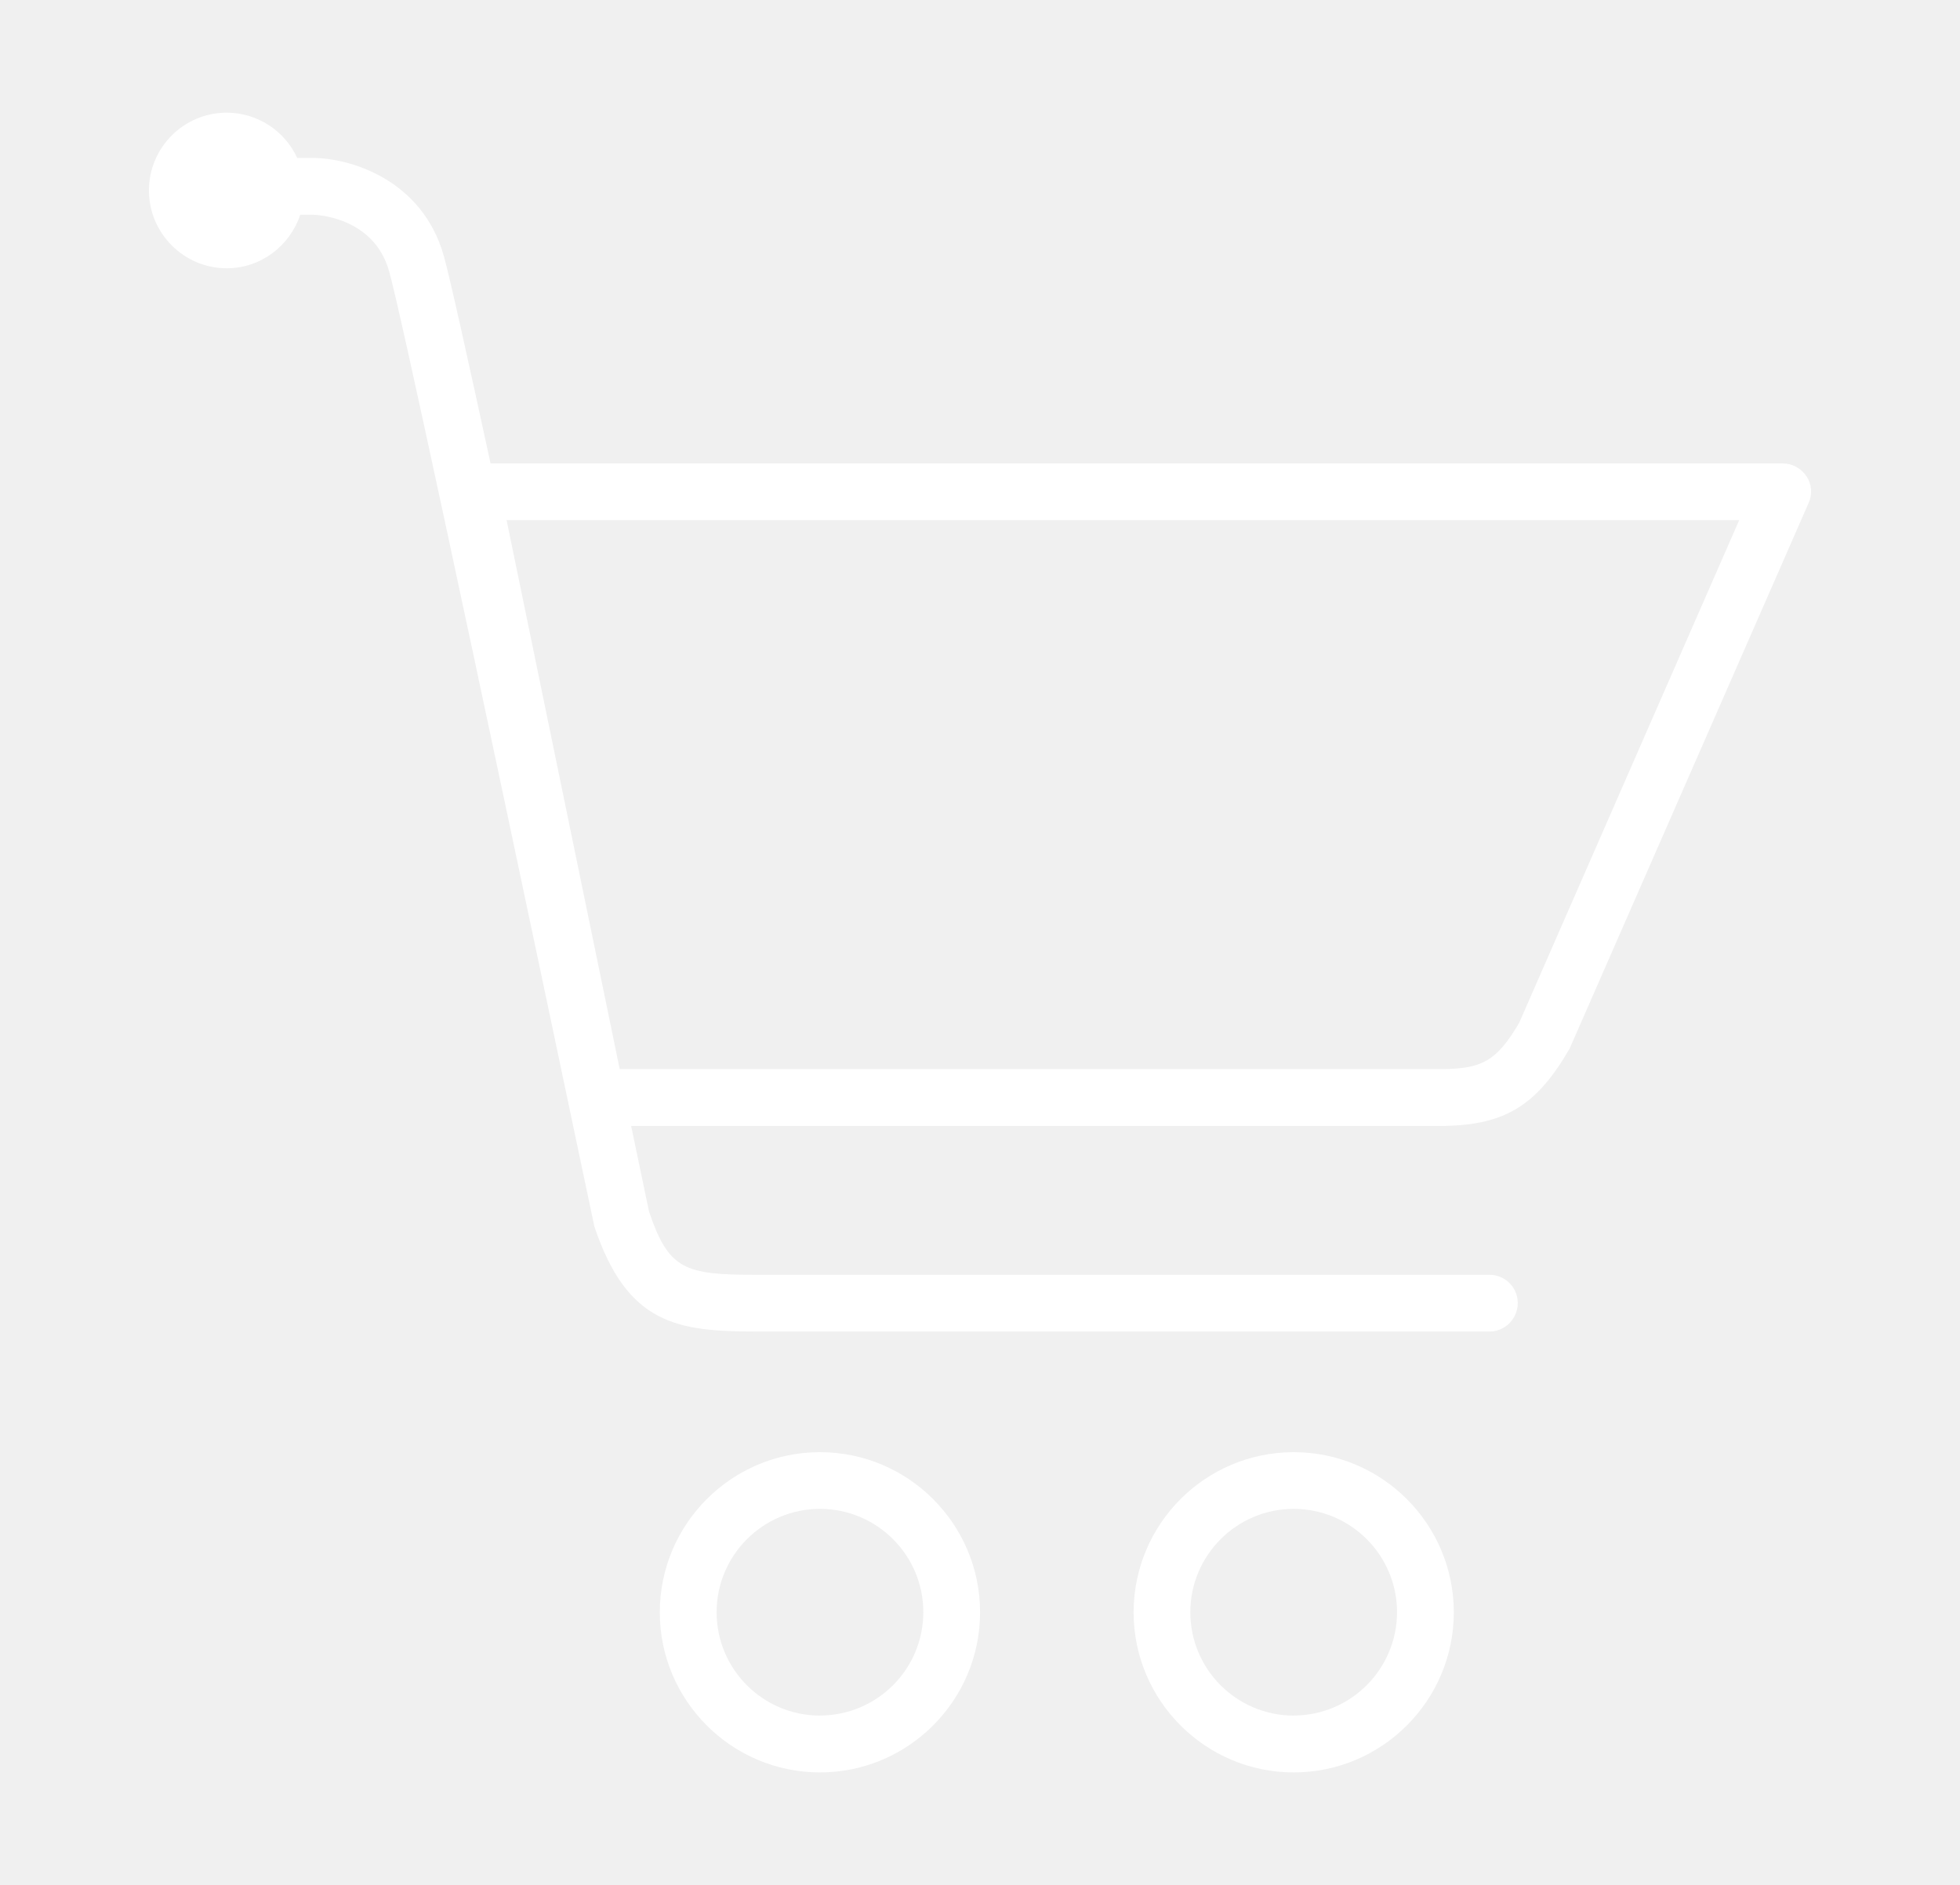
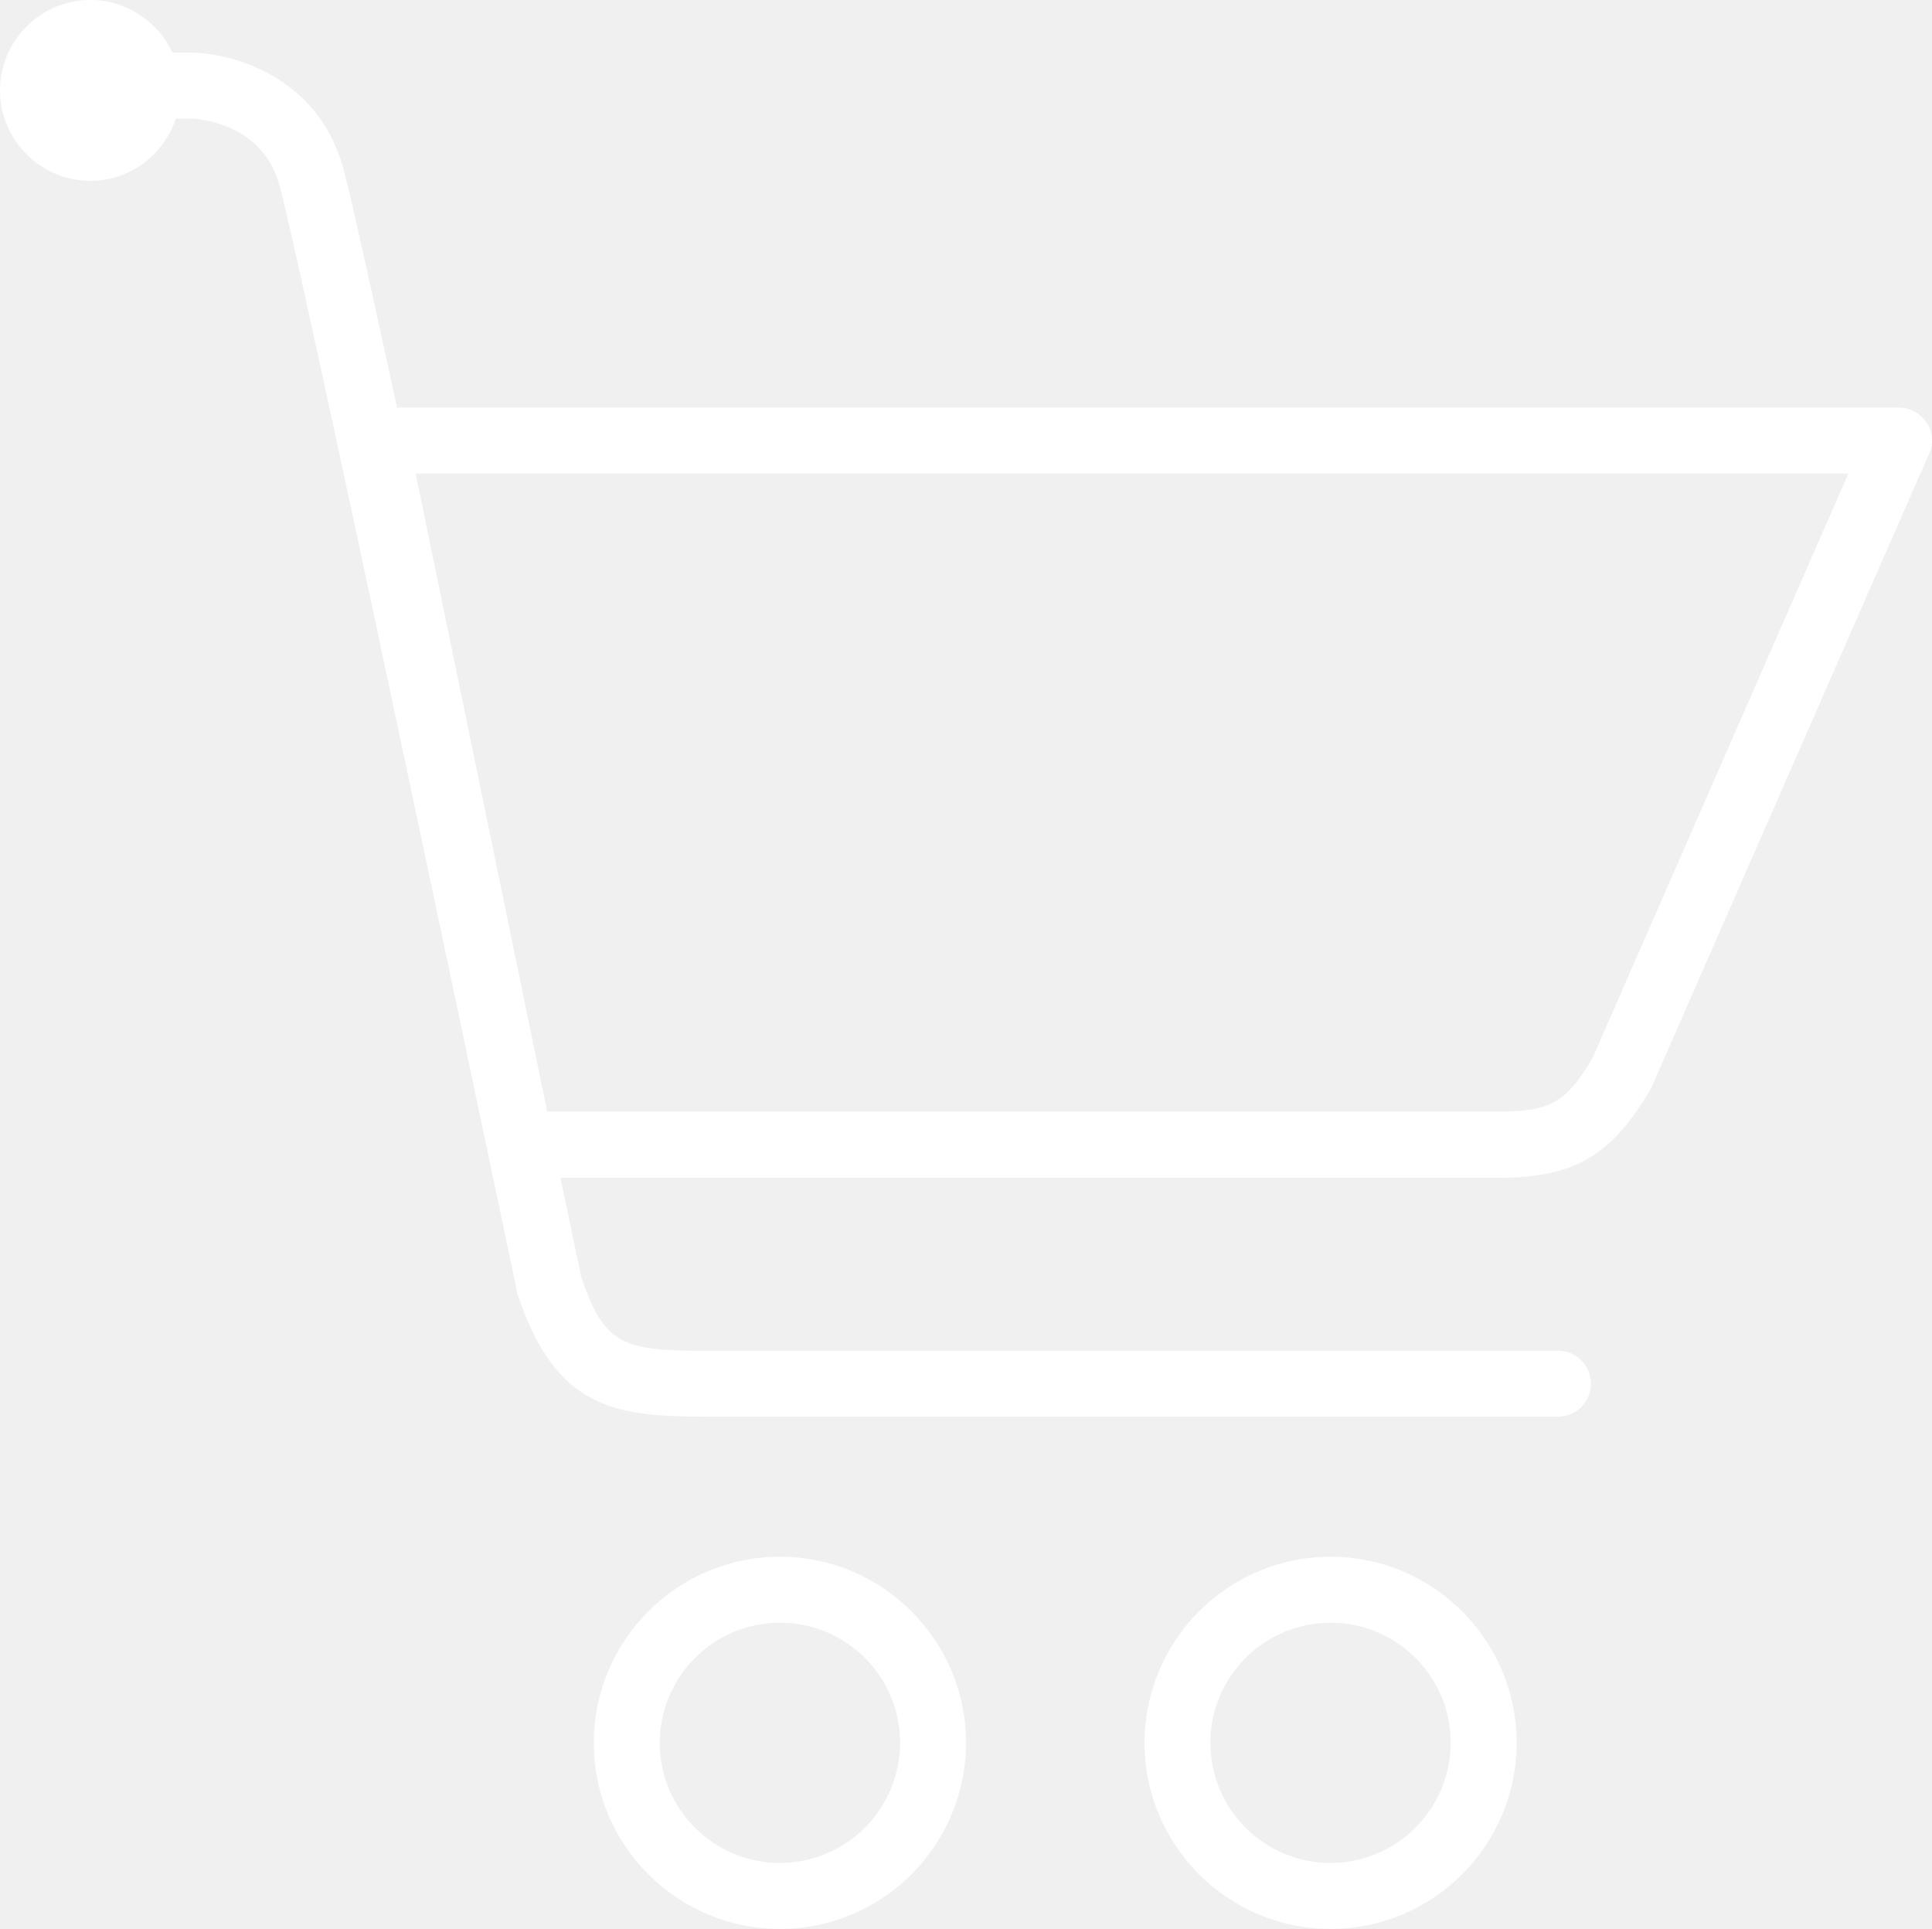
- <svg xmlns="http://www.w3.org/2000/svg" width="59.486" height="57.2" viewBox="13.422 14.563 59.486 57.2">
-   <g fill="#FFF">
-     <path d="M38.307 58.63c-2.68 0-4.86 2.18-4.86 4.86 0 2.678 2.18 4.858 4.86 4.858s4.86-2.18 4.86-4.86c0-2.678-2.18-4.858-4.86-4.858zm0 7.994a3.14 3.14 0 0 1-3.136-3.135c0-1.73 1.407-3.138 3.137-3.138s3.137 1.405 3.137 3.137a3.14 3.14 0 0 1-3.137 3.134zM52.685 58.63a4.863 4.863 0 0 0-4.858 4.86c0 2.678 2.18 4.858 4.858 4.858 2.68 0 4.86-2.18 4.86-4.86 0-2.678-2.18-4.858-4.86-4.858zm0 7.994a3.14 3.14 0 0 1-3.137-3.135c0-1.73 1.407-3.138 3.137-3.138s3.137 1.405 3.137 3.137a3.142 3.142 0 0 1-3.137 3.134zM68.246 29.013a.864.864 0 0 0-.722-.387H28.31c-.694-3.203-1.236-5.643-1.414-6.28-.658-2.364-2.89-2.99-3.98-2.99h-.474a2.36 2.36 0 0 0-2.138-1.374 2.363 2.363 0 0 0-2.362 2.36c0 1.3 1.06 2.362 2.362 2.362 1.04 0 1.918-.686 2.23-1.625h.382c.02 0 1.85.024 2.32 1.73.348 1.255 2.32 10.425 5.862 27.253l.363 1.72c.995 2.972 2.52 3.187 4.912 3.187h22.256c.473 0 .857-.39.857-.865a.857.857 0 0 0-.857-.856H36.373c-2.175 0-2.653-.155-3.252-1.915l-.544-2.603H57.28c1.835-.04 2.787-.63 3.78-2.346l7.253-16.557a.836.836 0 0 0-.067-.817zm-8.72 16.593c-.688 1.176-1.147 1.373-2.275 1.4H32.23l-3.433-16.66h37.41l-6.68 15.26z" />
+ <svg xmlns="http://www.w3.org/2000/svg" version="1.1" id="Layer_1" x="0px" y="0px" width="50.447px" height="50.365px" viewBox="17.942 17.982 50.447 50.365" enable-background="new 17.942 17.982 50.447 50.365" xml:space="preserve">
+   <g>
+     <path fill="#FFFFFF" d="M38.307,58.628c-2.682,0-4.86,2.182-4.86,4.861c0,2.678,2.18,4.857,4.86,4.857   c2.68,0,4.858-2.18,4.858-4.86C43.167,60.81,40.987,58.628,38.307,58.628z M38.307,66.625c-1.731-0.002-3.135-1.404-3.138-3.135   c0-1.73,1.407-3.139,3.139-3.139c1.729,0,3.137,1.404,3.137,3.137c-0.003,1.73-1.406,3.133-3.137,3.135L38.307,66.625z    M52.685,58.628c-2.684,0.004-4.856,2.179-4.858,4.861c0,2.678,2.18,4.857,4.858,4.857c2.68,0,4.858-2.18,4.858-4.86   C57.545,60.81,55.365,58.628,52.685,58.628z M52.685,66.625c-1.731-0.002-3.136-1.403-3.139-3.135c0-1.73,1.407-3.139,3.139-3.139   c1.729,0,3.137,1.404,3.137,3.137c-0.005,1.73-1.407,3.133-3.137,3.135V66.625z M68.246,29.013   c-0.16-0.242-0.432-0.389-0.722-0.387H28.31c-0.694-3.204-1.236-5.644-1.414-6.28c-0.658-2.364-2.892-2.99-3.98-2.99h-0.474   c-0.385-0.835-1.219-1.372-2.138-1.374c-1.305,0-2.36,1.057-2.362,2.36c0,1.3,1.06,2.362,2.362,2.362   c1.04,0,1.918-0.686,2.229-1.625h0.382c0.021,0,1.852,0.024,2.32,1.73c0.348,1.255,2.32,10.425,5.862,27.253l0.361,1.721   c0.995,2.973,2.521,3.188,4.912,3.188h22.256c0.475,0,0.857-0.391,0.857-0.865c-0.001-0.473-0.384-0.855-0.857-0.855H36.373   c-2.175,0-2.651-0.156-3.252-1.916l-0.544-2.603H57.28c1.835-0.04,2.787-0.63,3.78-2.347l7.253-16.557   c0.122-0.267,0.097-0.574-0.067-0.818V29.013z M59.526,45.606c-0.688,1.177-1.147,1.373-2.275,1.399H32.23l-3.435-16.659h37.41   L59.526,45.606L59.526,45.606z" />
  </g>
</svg>
